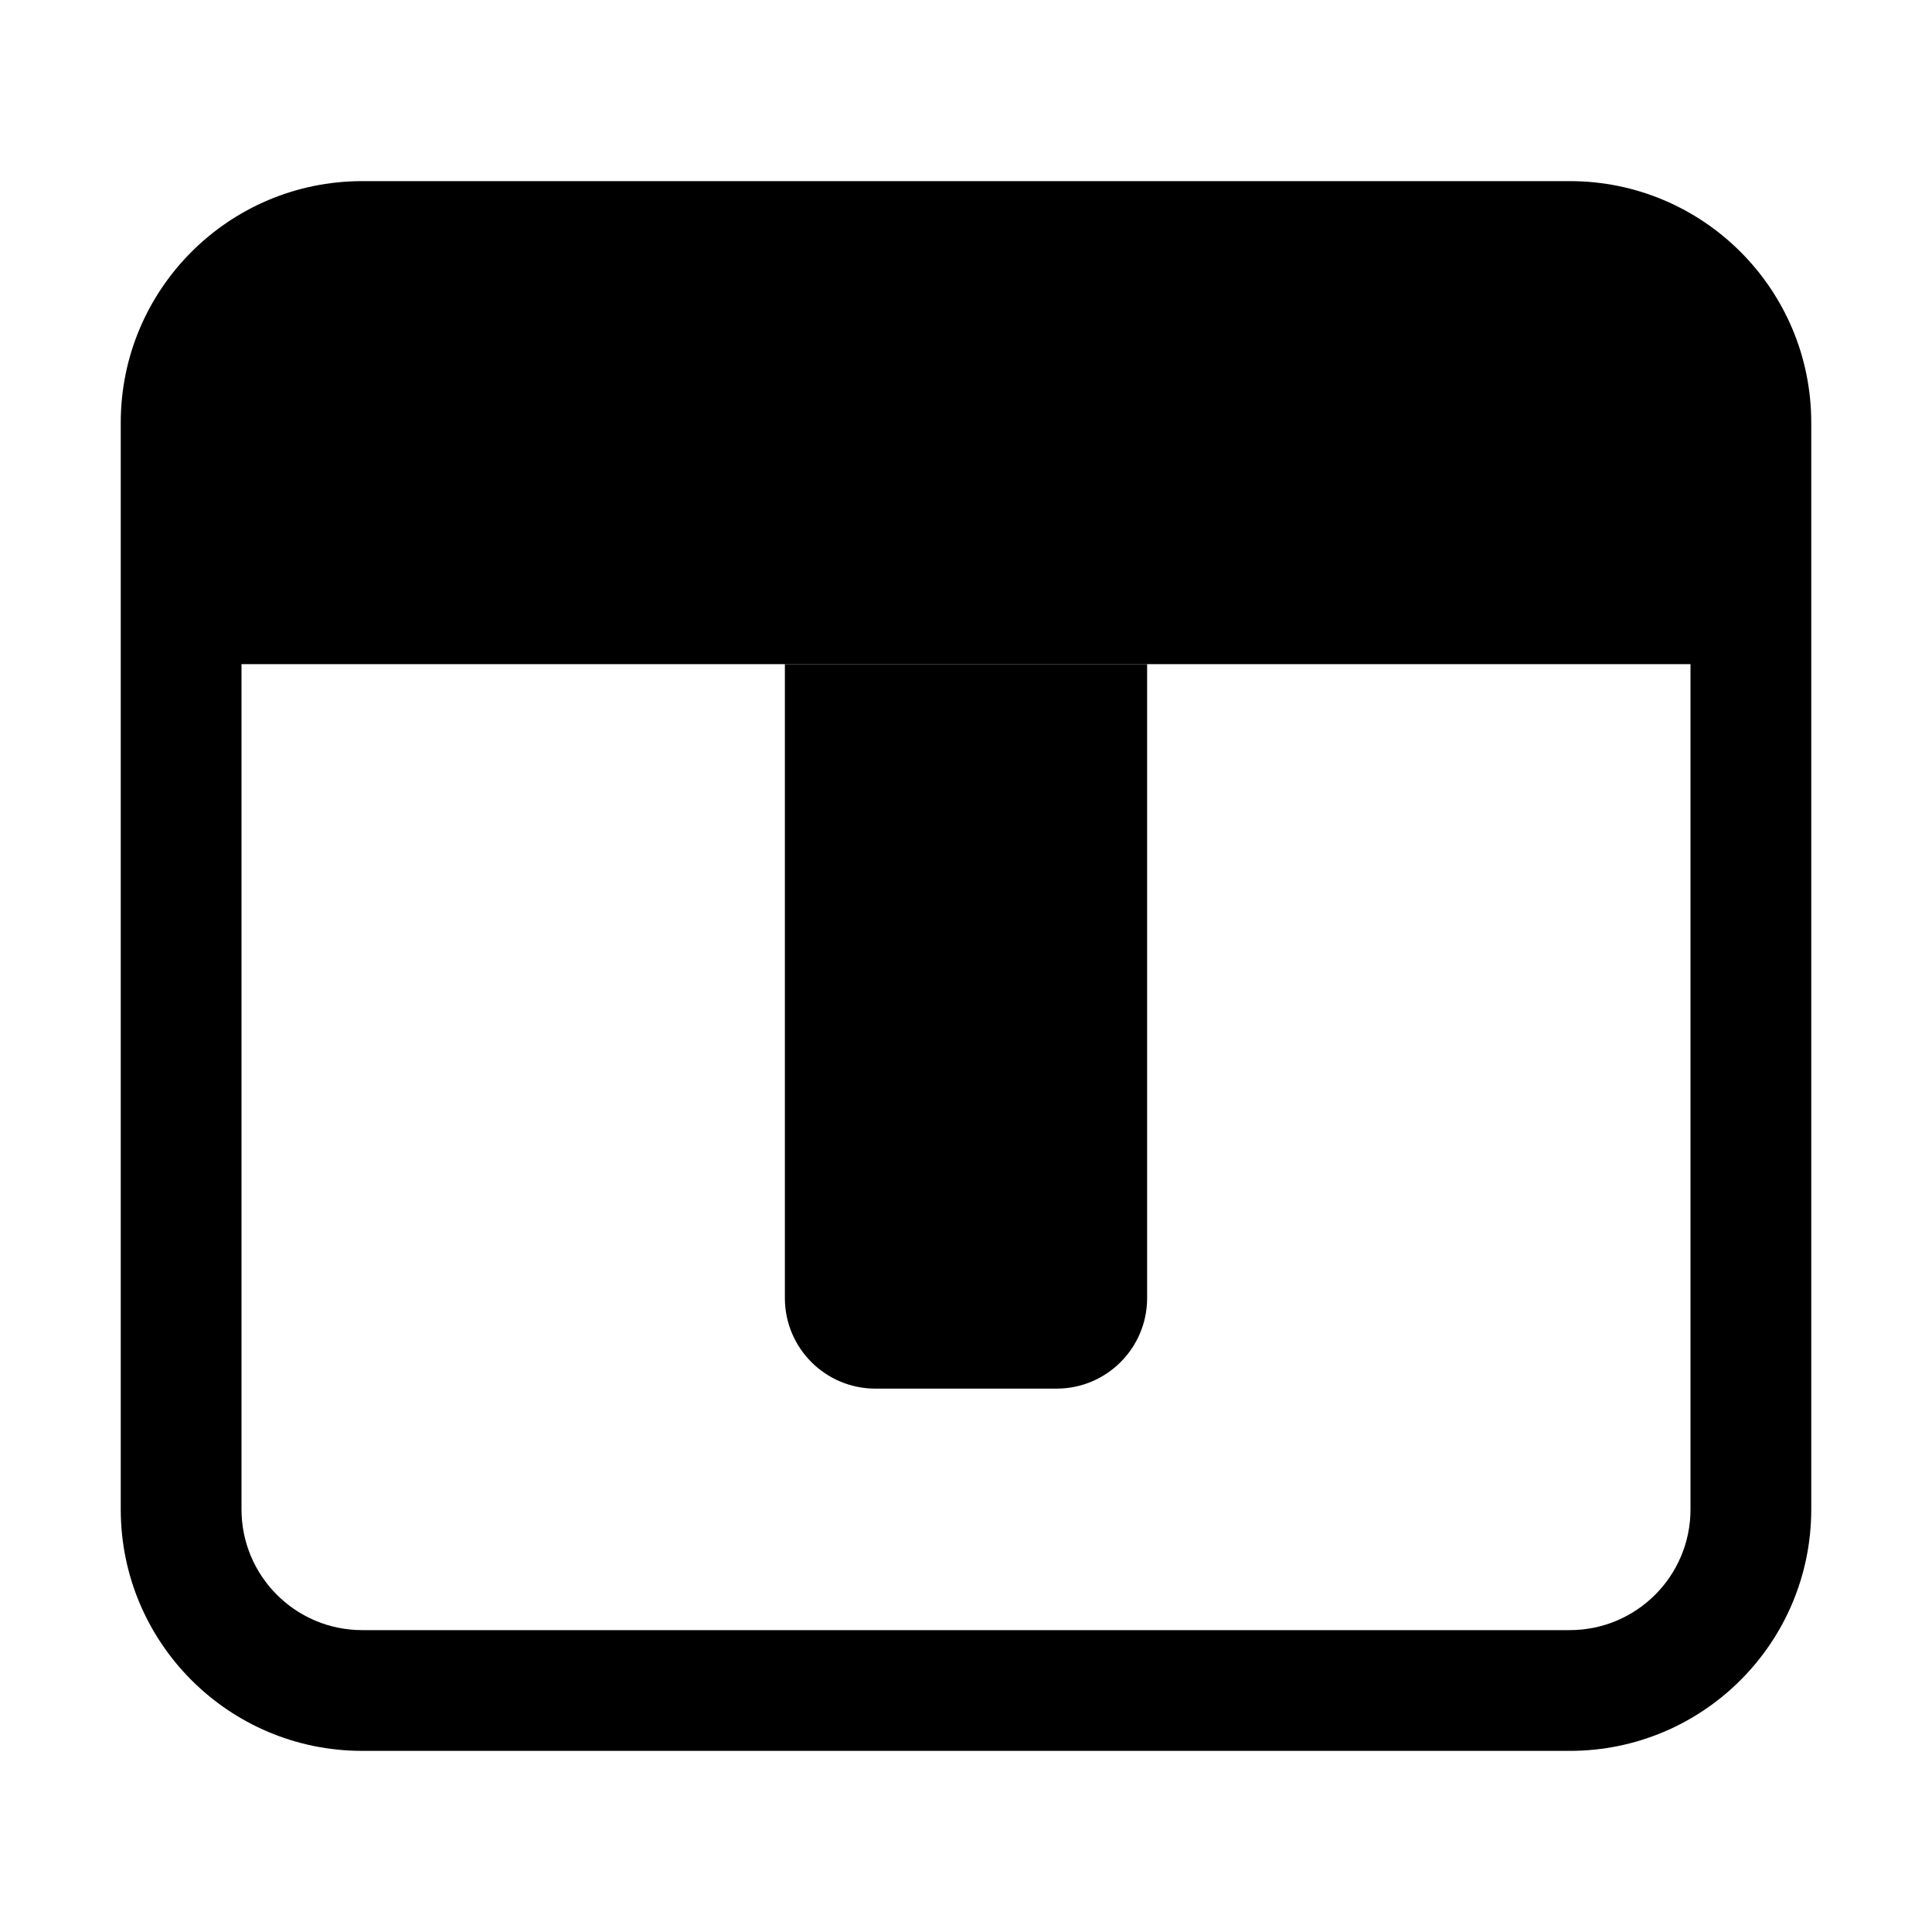
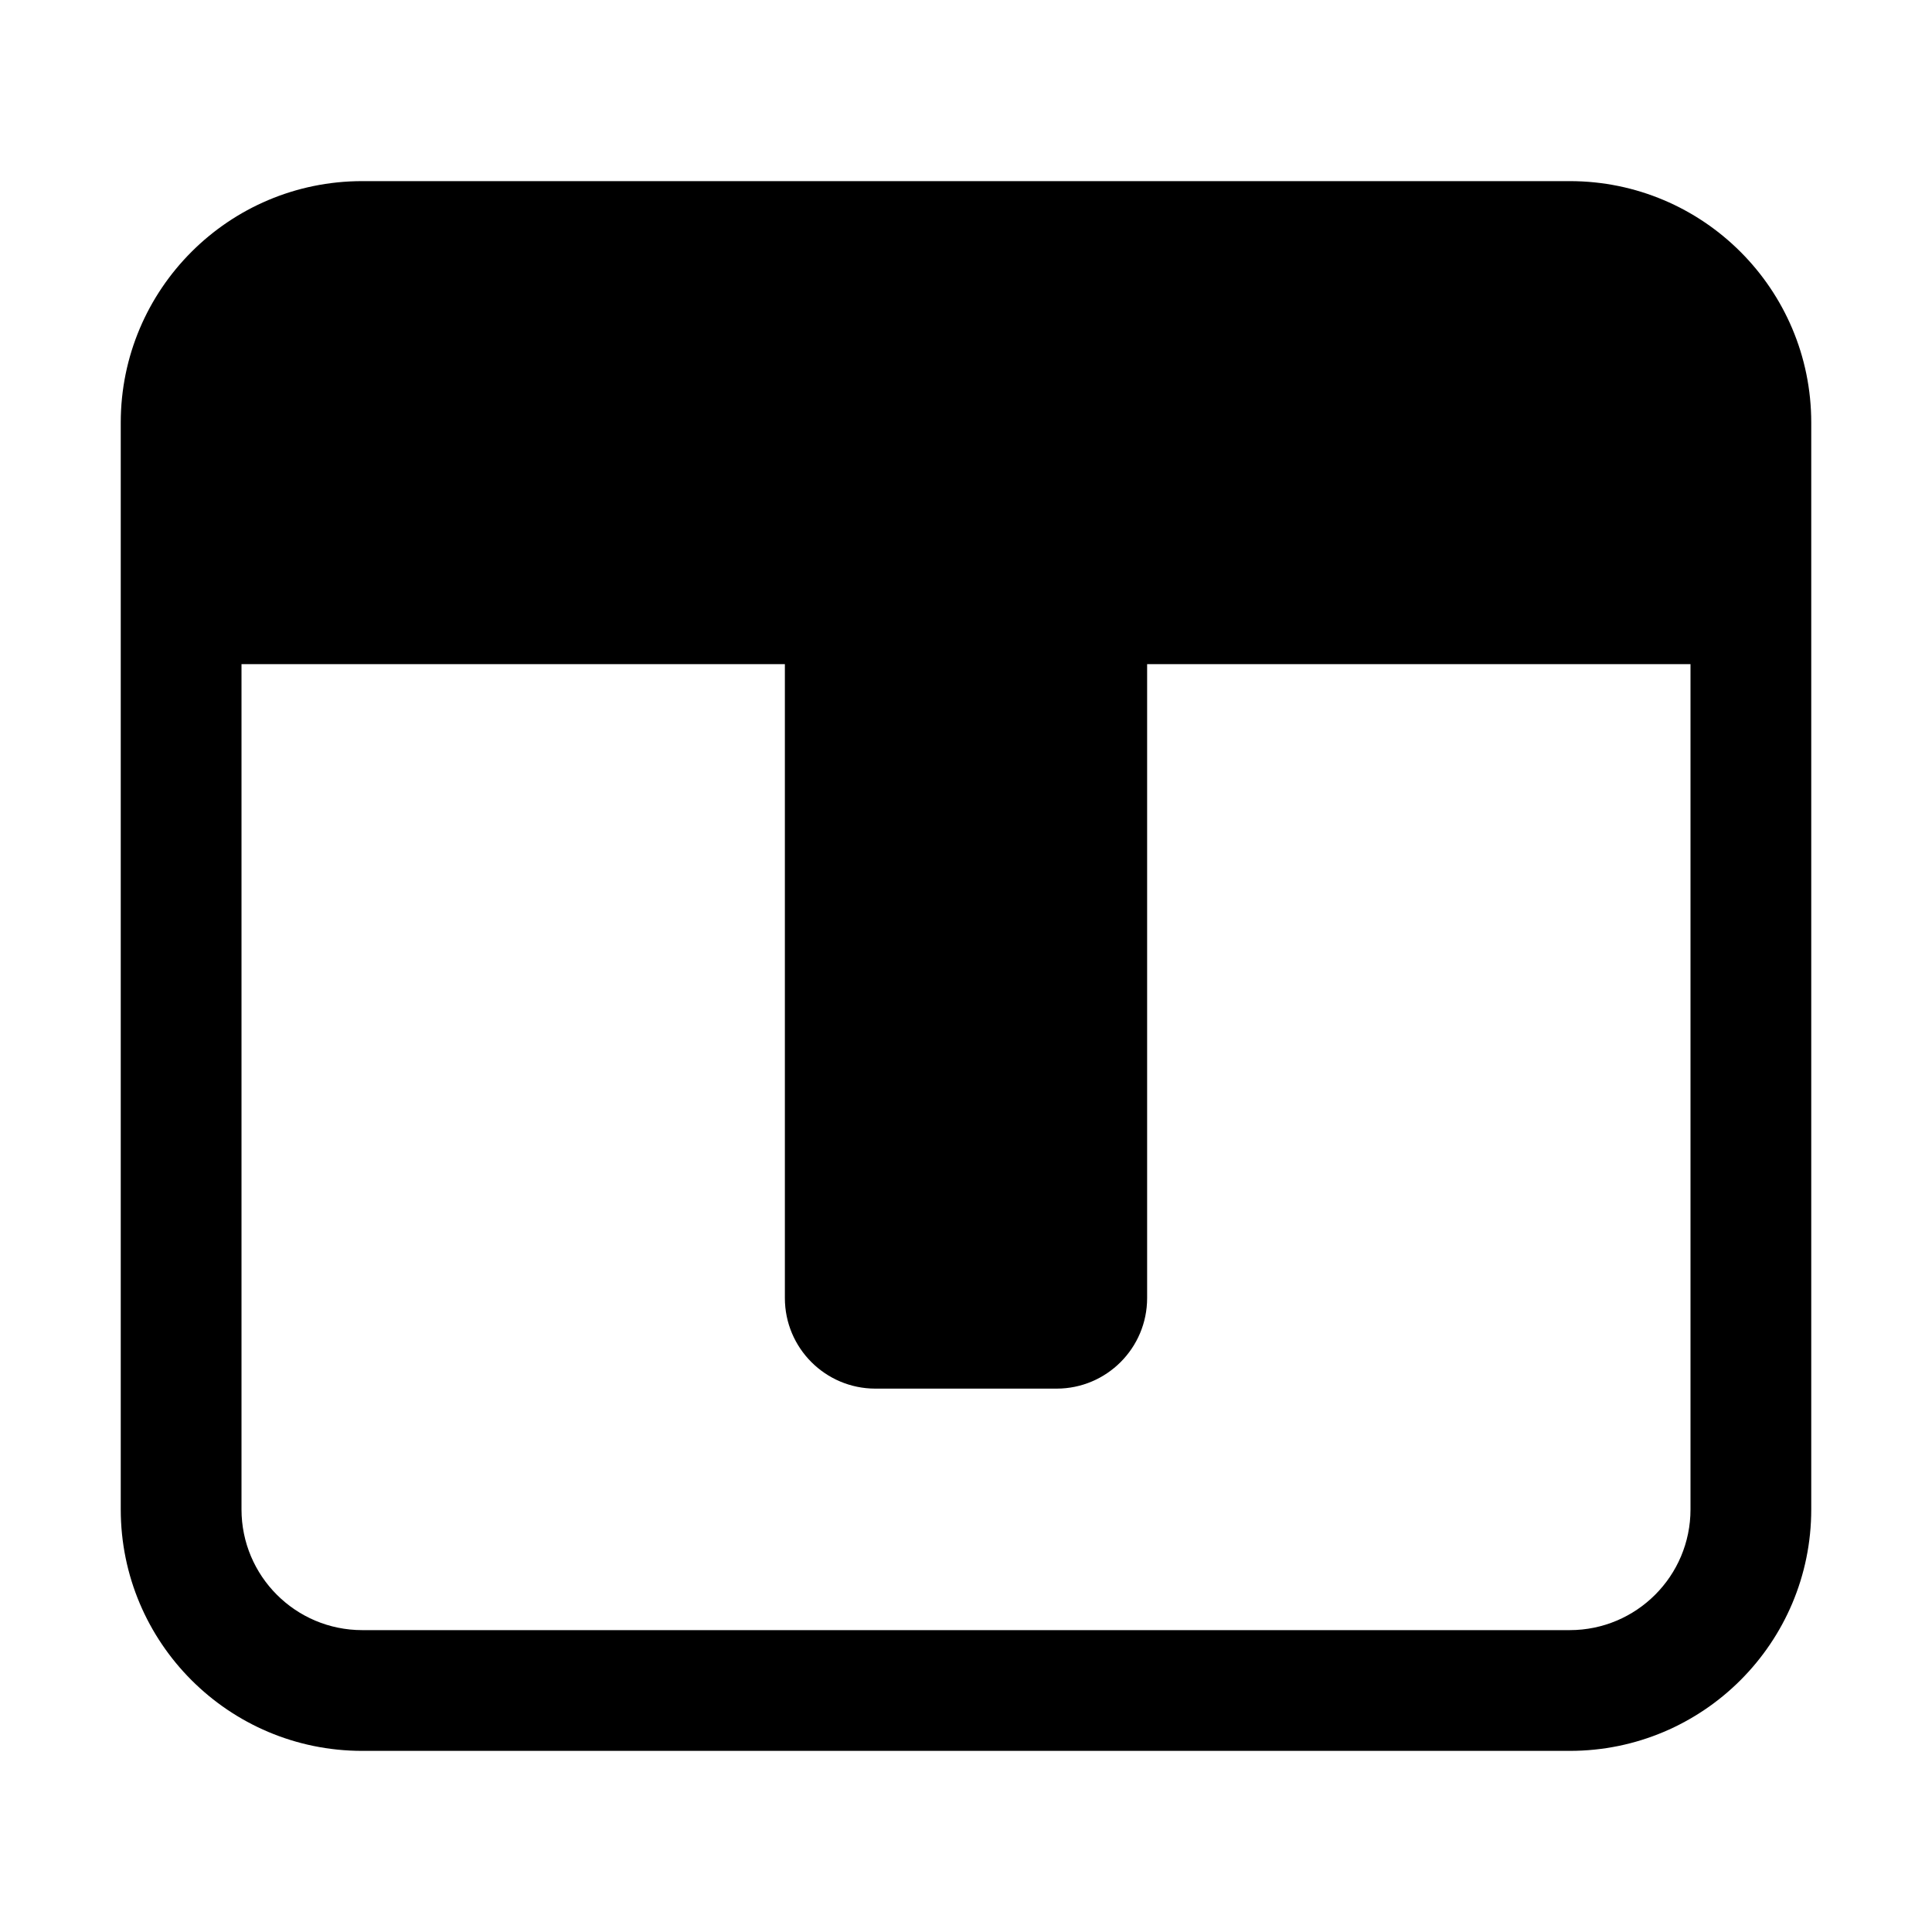
<svg xmlns="http://www.w3.org/2000/svg" width="16" height="16" viewBox="0 0 32 32">
-   <path fill="#000" d="M6 3 H26 A4 4 0 0 1 30 7 V25 A4 4 0 0 1 26 29 H6 A4 4 0 0 1 2 25 V7 A4 4 0 0 1 6 3 Z M4 11 V25 A2 2 0 0 0 6 27 H26 A2 2 0 0 0 28 25 V11 Z" />
-   <path fill="#000" d="M13 11 H19 V21.5 A1.5 1.5 0 0 1 17.5 23 H14.5 A1.5 1.5 0 0 1 13 21.5 Z" />
+   <path fill="#000" fill-rule="evenodd" d="M6 3 H26 A4 4 0 0 1 30 7 V25 A4 4 0 0 1 26 29 H6 A4 4 0 0 1 2 25 V7 A4 4 0 0 1 6 3 Z M4 11 V25 A2 2 0 0 0 6 27 H26 A2 2 0 0 0 28 25 V11 H19 V21.5 A1.5 1.5 0 0 1 17.5 23 H14.5 A1.5 1.5 0 0 1 13 21.5 V11 Z" />
</svg>
